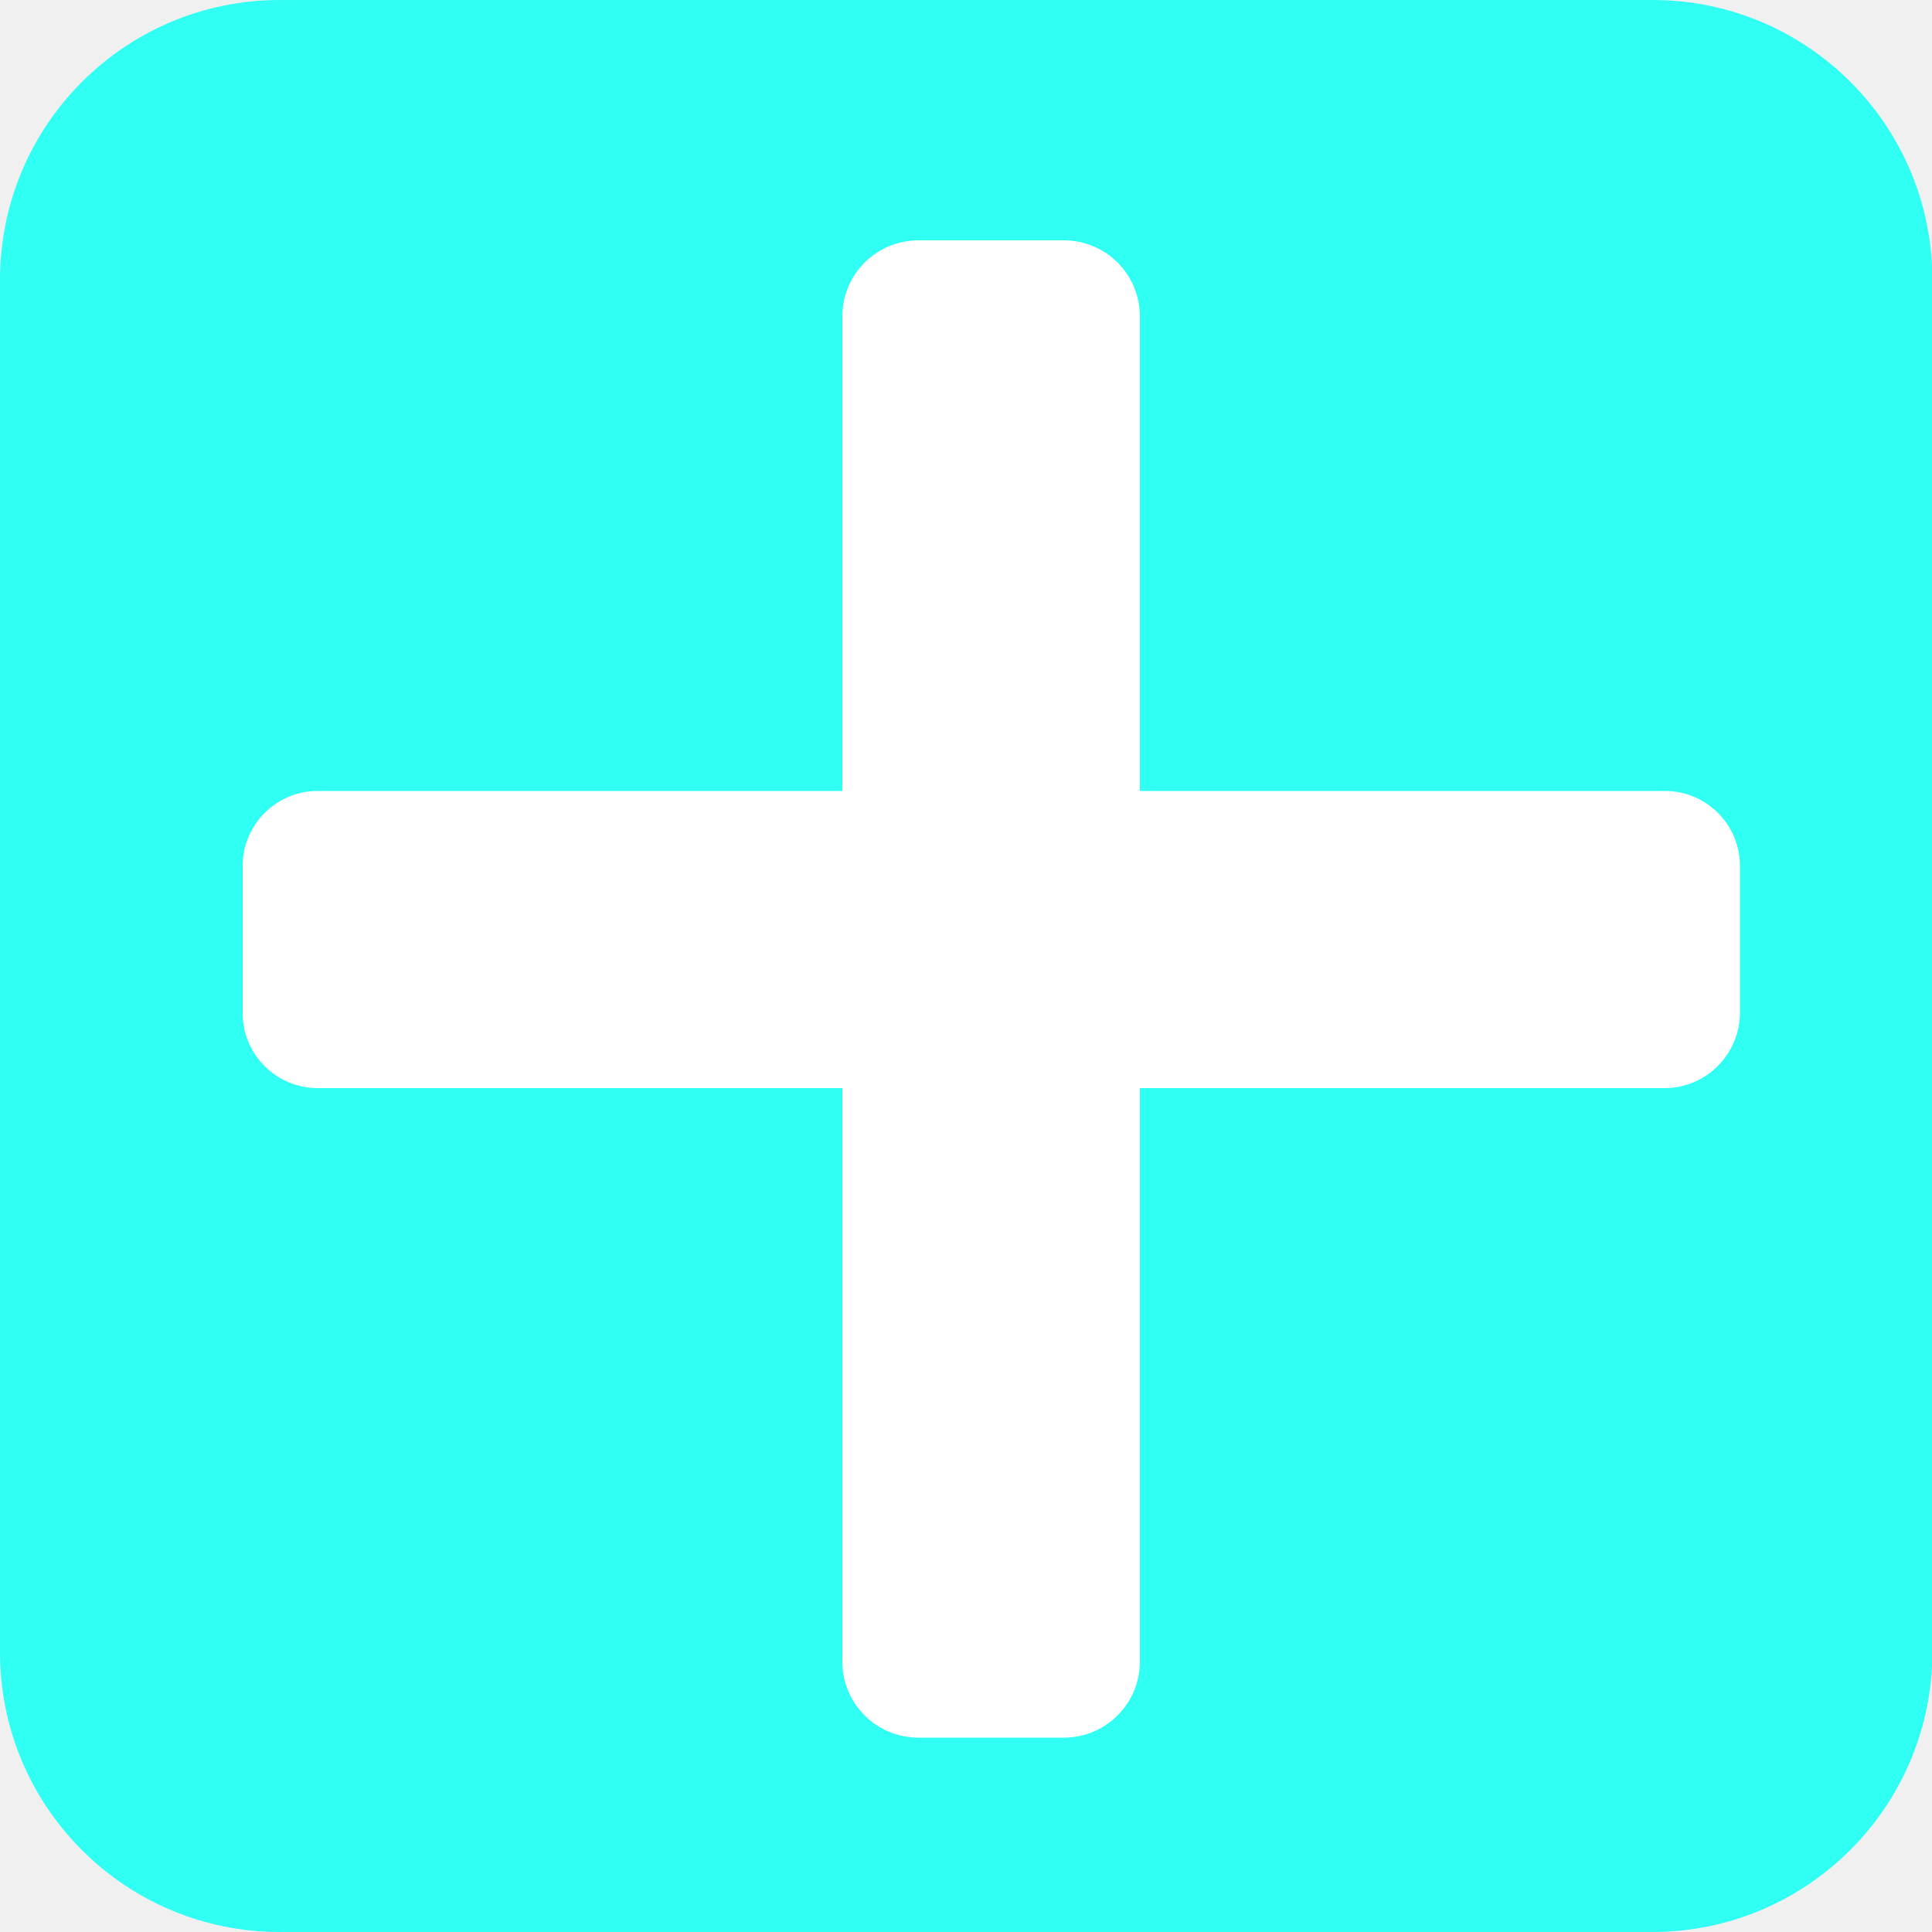
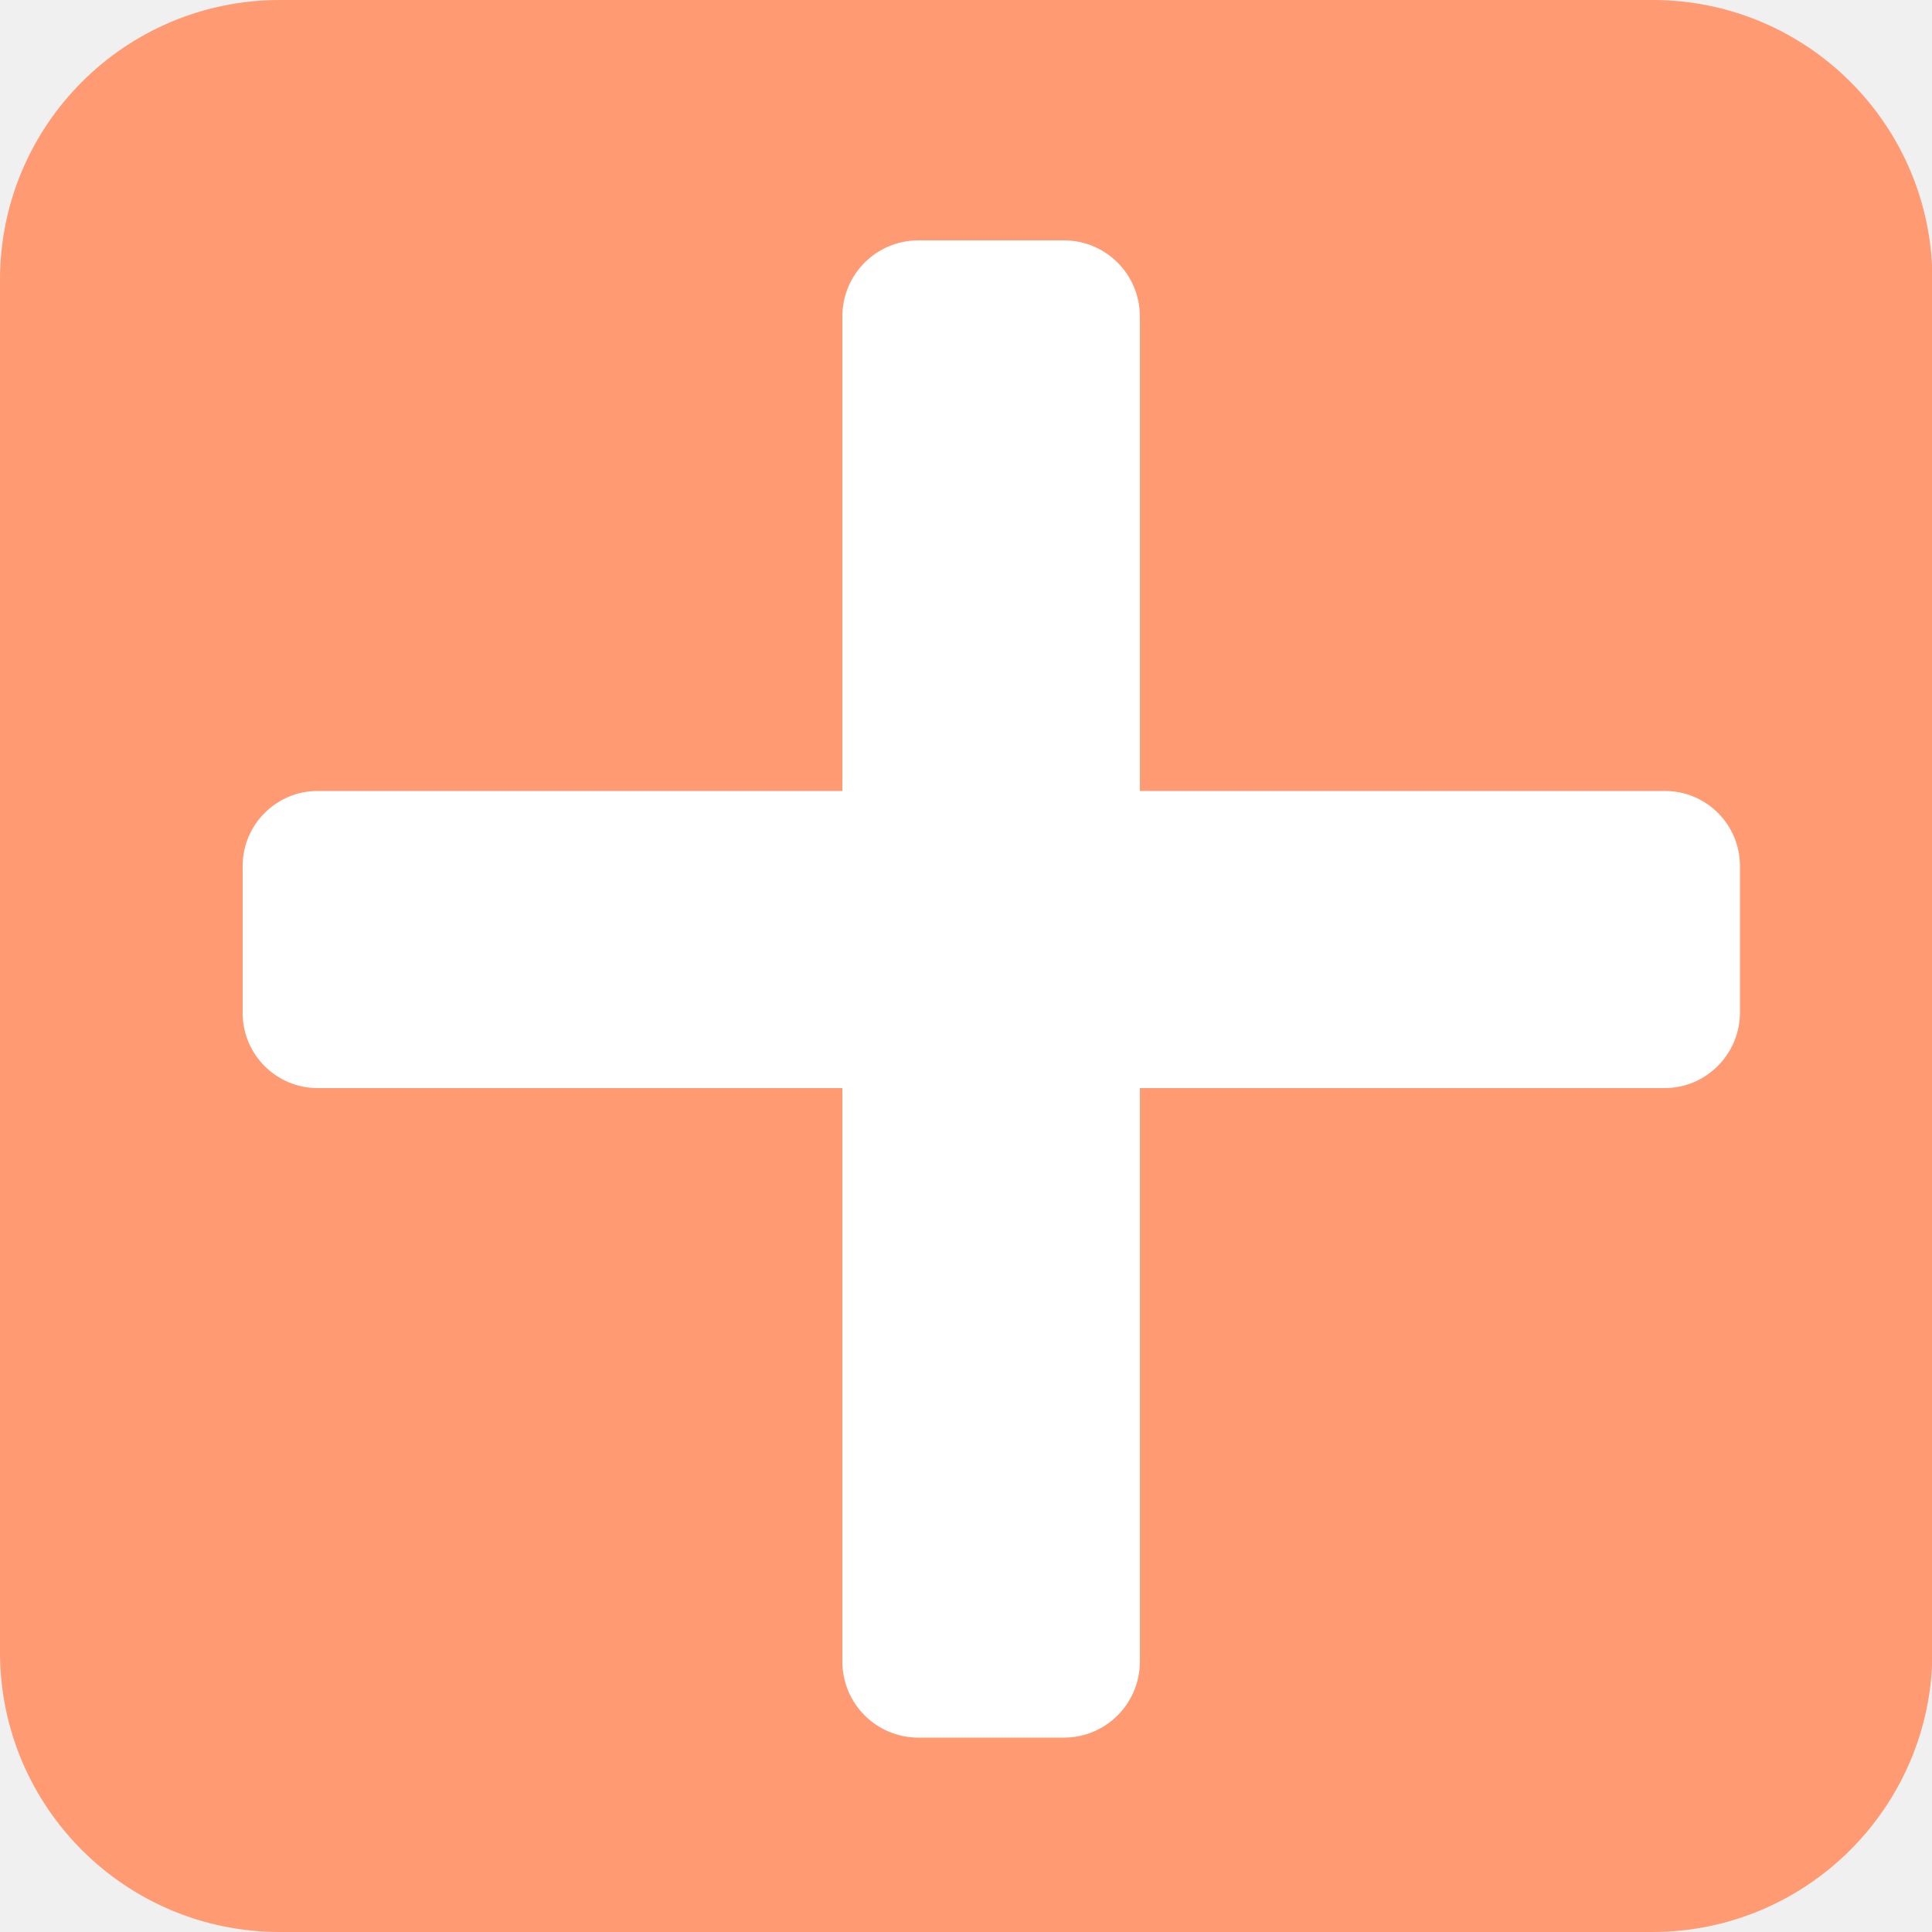
<svg xmlns="http://www.w3.org/2000/svg" version="1.1" id="Layer_1" x="0px" y="0px" viewBox="0 0 50 50" style="enable-background:new 0 0 50 50;" xml:space="preserve">
  <style type="text/css">
- 	.st0{fill:#30FFF3;}
+ 	.st0{fill:#FF9A73;}
	.st1{fill:#FFFFFF;}
</style>
  <path class="st0" d="M42.76,50H7.24C3.24,50,0,46.76,0,42.76V7.24C0,3.24,3.24,0,7.24,0h35.53c4,0,7.24,3.24,7.24,7.24v35.53  C50,46.76,46.76,50,42.76,50z" />
  <path class="st1" d="M43.08,28.16H8.22c-1.07,0-1.94-0.87-1.94-1.94v-3.81c0-1.07,0.87-1.94,1.94-1.94h34.87  c1.07,0,1.94,0.87,1.94,1.94v3.81C45.02,27.29,44.15,28.16,43.08,28.16z" />
  <path class="st1" d="M21.8,43V8.19c0-1.09,0.88-1.97,1.97-1.97h3.76c1.09,0,1.97,0.88,1.97,1.97V43c0,1.09-0.88,1.97-1.97,1.97  h-3.76C22.68,44.97,21.8,44.09,21.8,43z" />
</svg>
